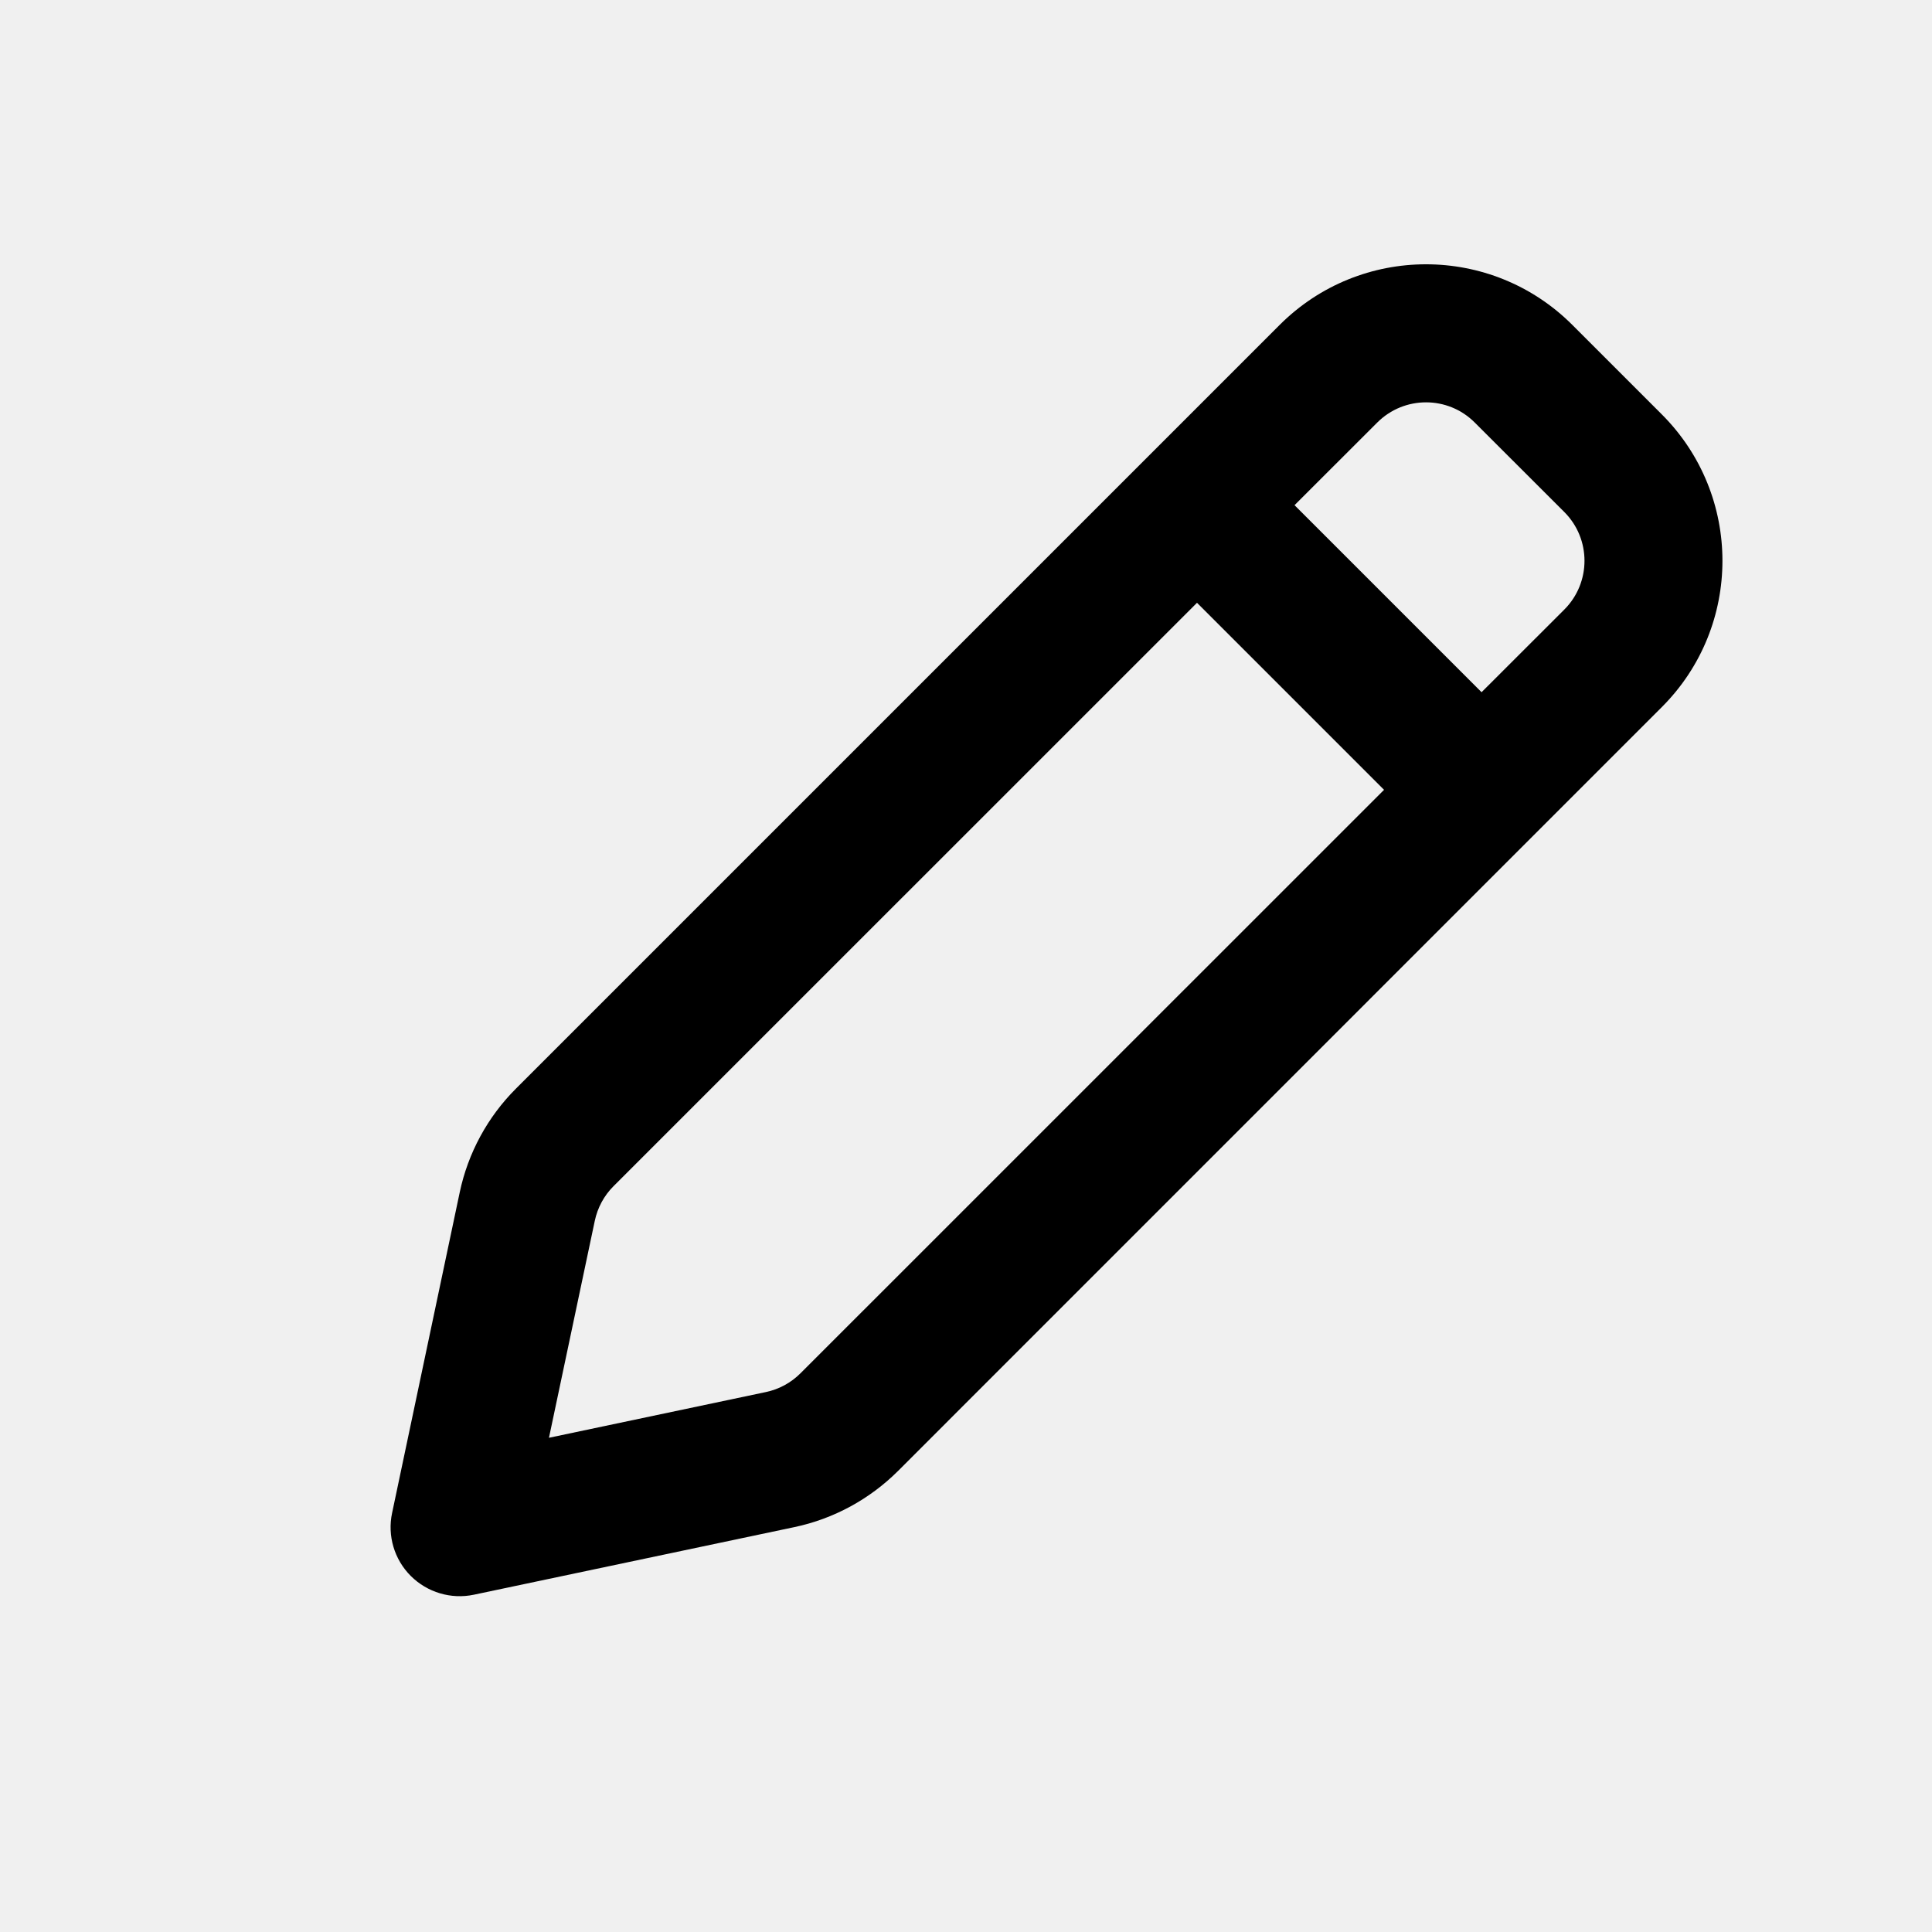
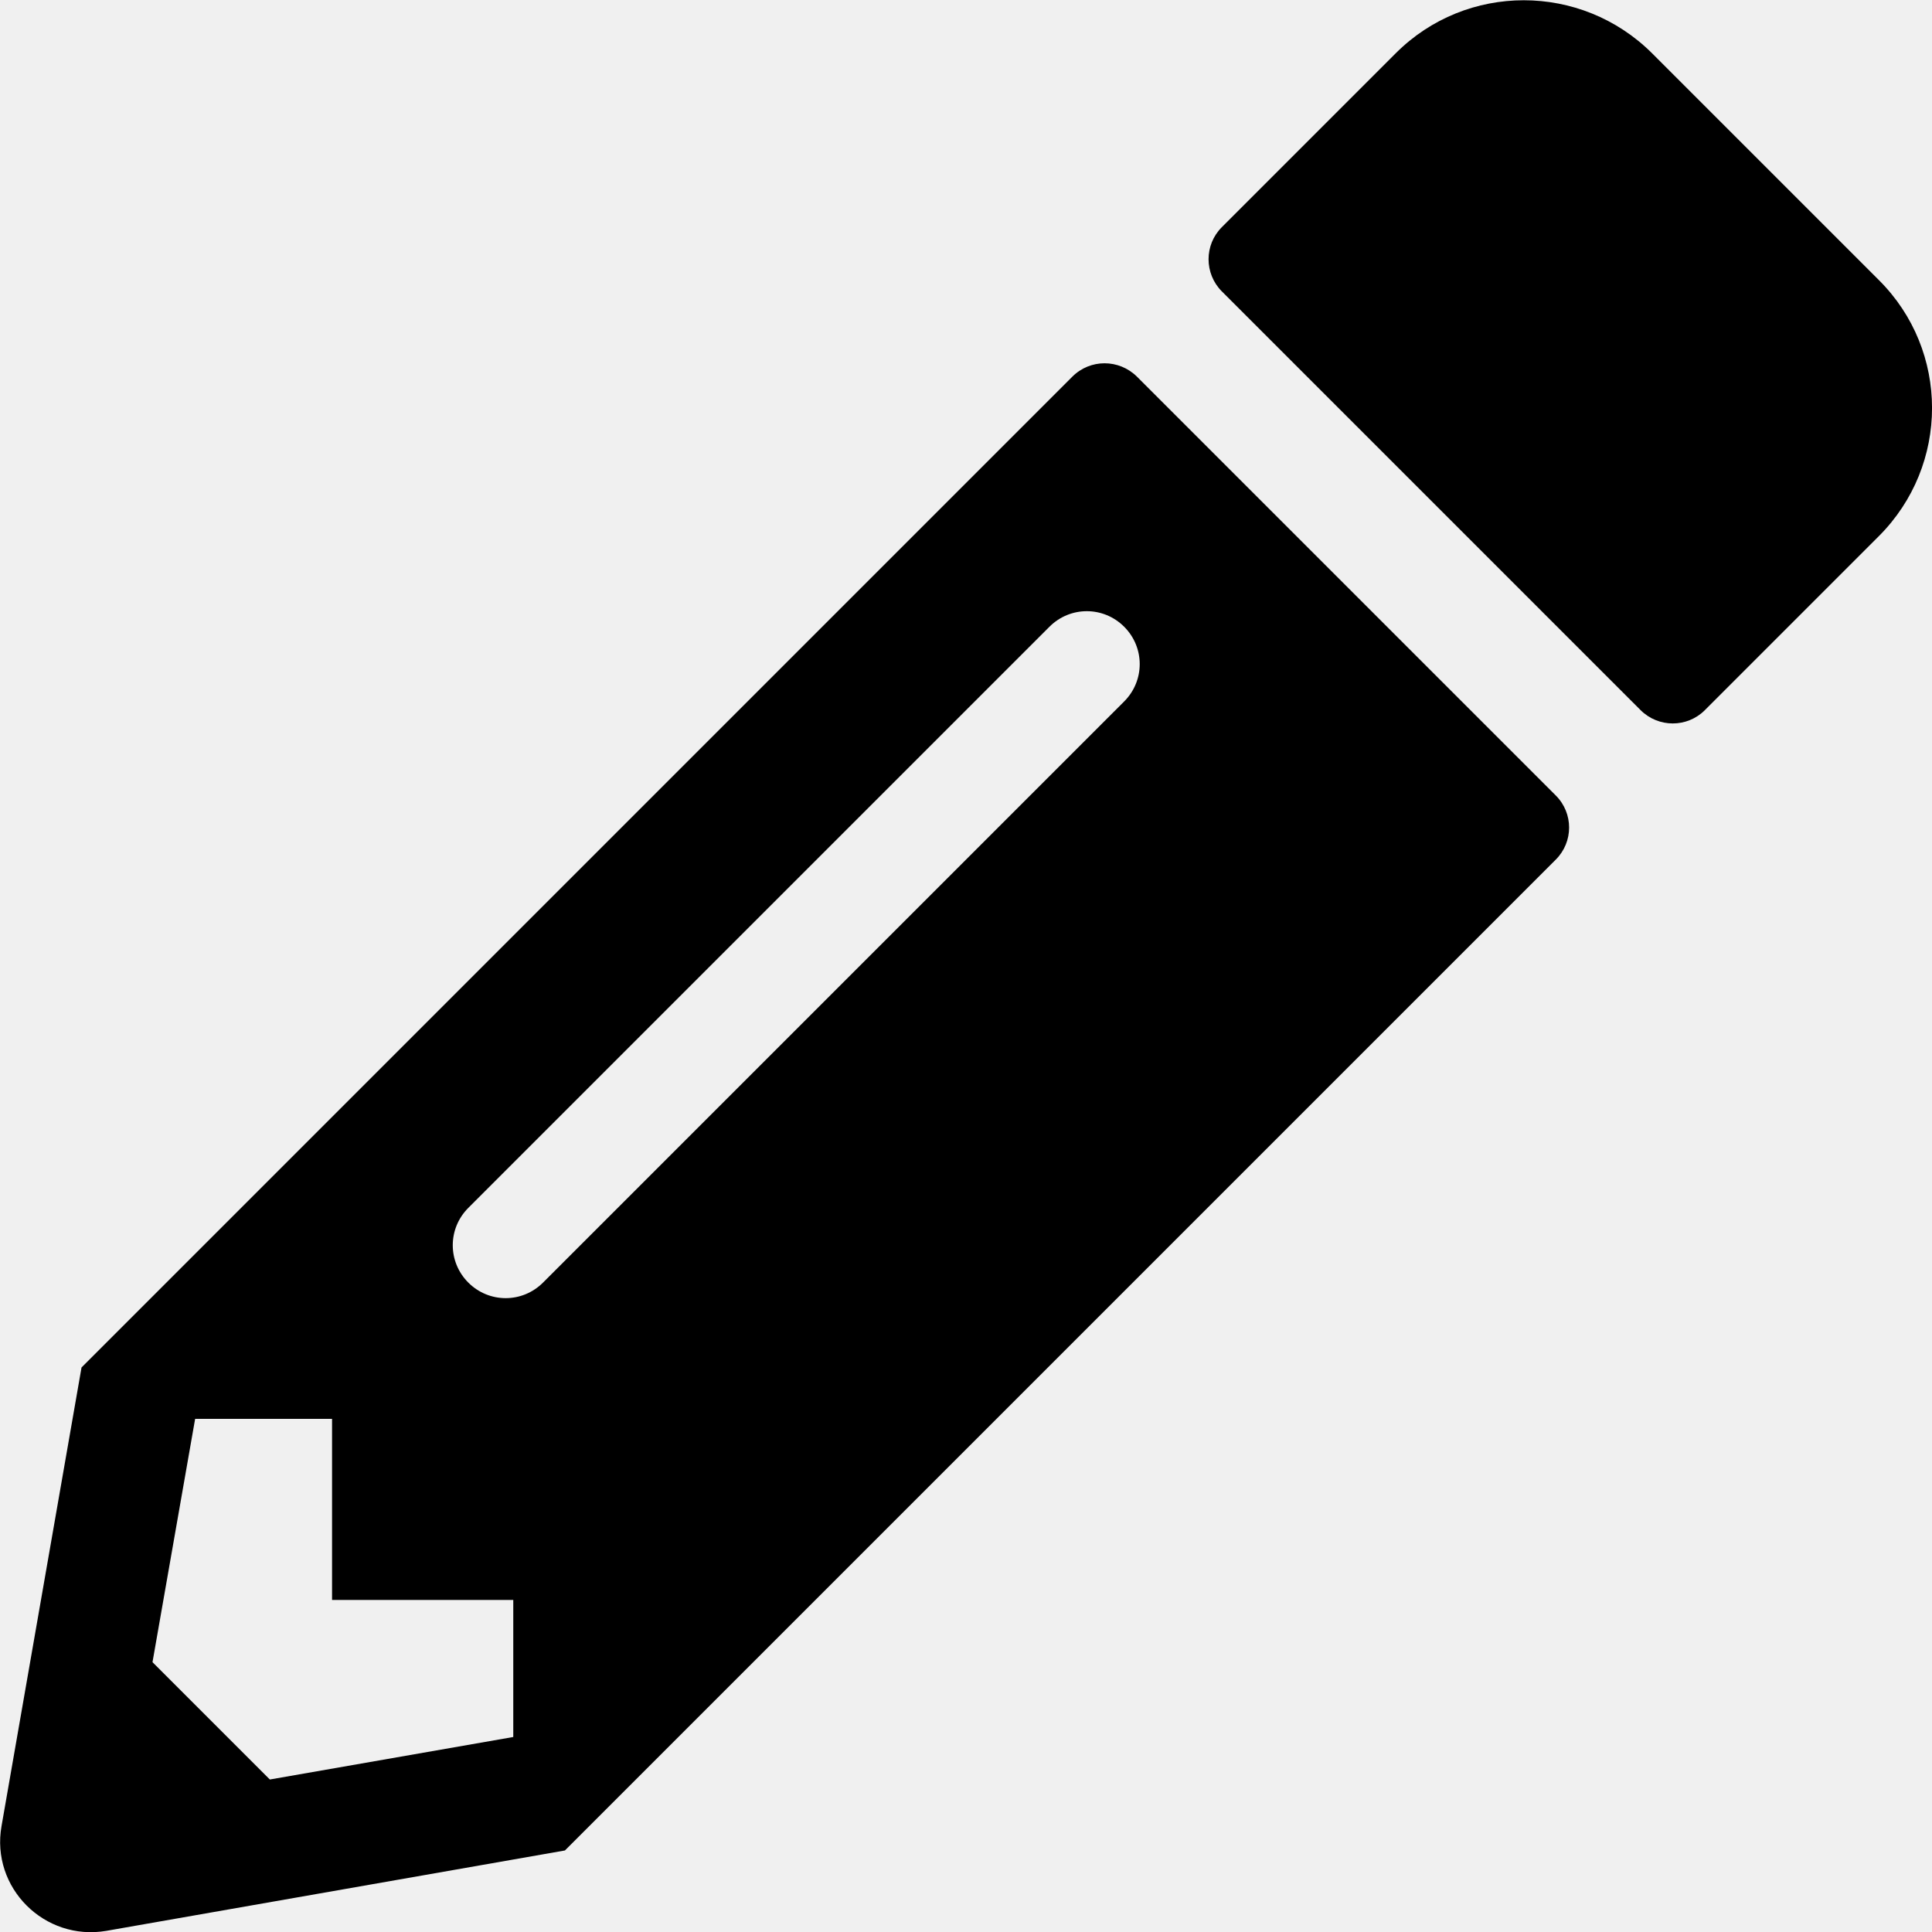
- <svg xmlns="http://www.w3.org/2000/svg" width="21" height="21" viewBox="0 0 21 21" fill="none">
-   <path fill-rule="evenodd" clip-rule="evenodd" d="M17.091 3.532C16.212 2.653 14.788 2.653 13.909 3.532L5.607 11.834C5.299 12.142 5.087 12.534 4.997 12.96L4.262 16.445C4.209 16.693 4.286 16.951 4.465 17.13C4.645 17.309 4.902 17.386 5.15 17.334L8.635 16.599C9.062 16.509 9.453 16.296 9.762 15.988L18.063 7.686C18.942 6.808 18.942 5.383 18.063 4.504L17.091 3.532ZM14.97 4.593C15.263 4.3 15.738 4.3 16.03 4.593L17.003 5.565C17.296 5.858 17.296 6.333 17.003 6.626L16.104 7.524L14.071 5.491L14.97 4.593ZM13.011 6.552L6.668 12.894C6.565 12.997 6.495 13.128 6.465 13.27L5.967 15.628L8.325 15.131C8.468 15.101 8.598 15.03 8.701 14.927L15.044 8.585L13.011 6.552Z" fill="currentColor" />
+ <svg xmlns="http://www.w3.org/2000/svg" width="15" height="15" viewBox="0 0 15 15" fill="none">
+   <g clip-path="url(#clip0_14_1936)">
+     <path d="M14.587 4.163L13.236 5.514C13.099 5.651 12.876 5.651 12.738 5.514L9.486 2.262C9.349 2.124 9.349 1.901 9.486 1.764L10.837 0.413C11.385 -0.135 12.275 -0.135 12.826 0.413L14.587 2.174C15.138 2.722 15.138 3.612 14.587 4.163ZM8.326 2.924L0.633 10.617L0.012 14.177C-0.073 14.657 0.346 15.073 0.826 14.991L4.386 14.367L12.079 6.674C12.217 6.536 12.217 6.314 12.079 6.176L8.827 2.924C8.687 2.786 8.464 2.786 8.326 2.924ZM3.636 9.958C3.475 9.797 3.475 9.539 3.636 9.378L8.148 4.866C8.309 4.705 8.567 4.705 8.728 4.866C8.889 5.027 8.889 5.285 8.728 5.446L4.216 9.958C4.055 10.119 3.797 10.119 3.636 9.958ZM2.578 12.422H3.985V13.486L2.095 13.816L1.184 12.905L1.515 11.016H2.578V12.422Z" fill="currentColor" />
+   </g>
+   <defs>
+     <clipPath id="clip0_14_1936">
+       <rect width="15" height="15" fill="white" />
+     </clipPath>
+   </defs>
</svg>
